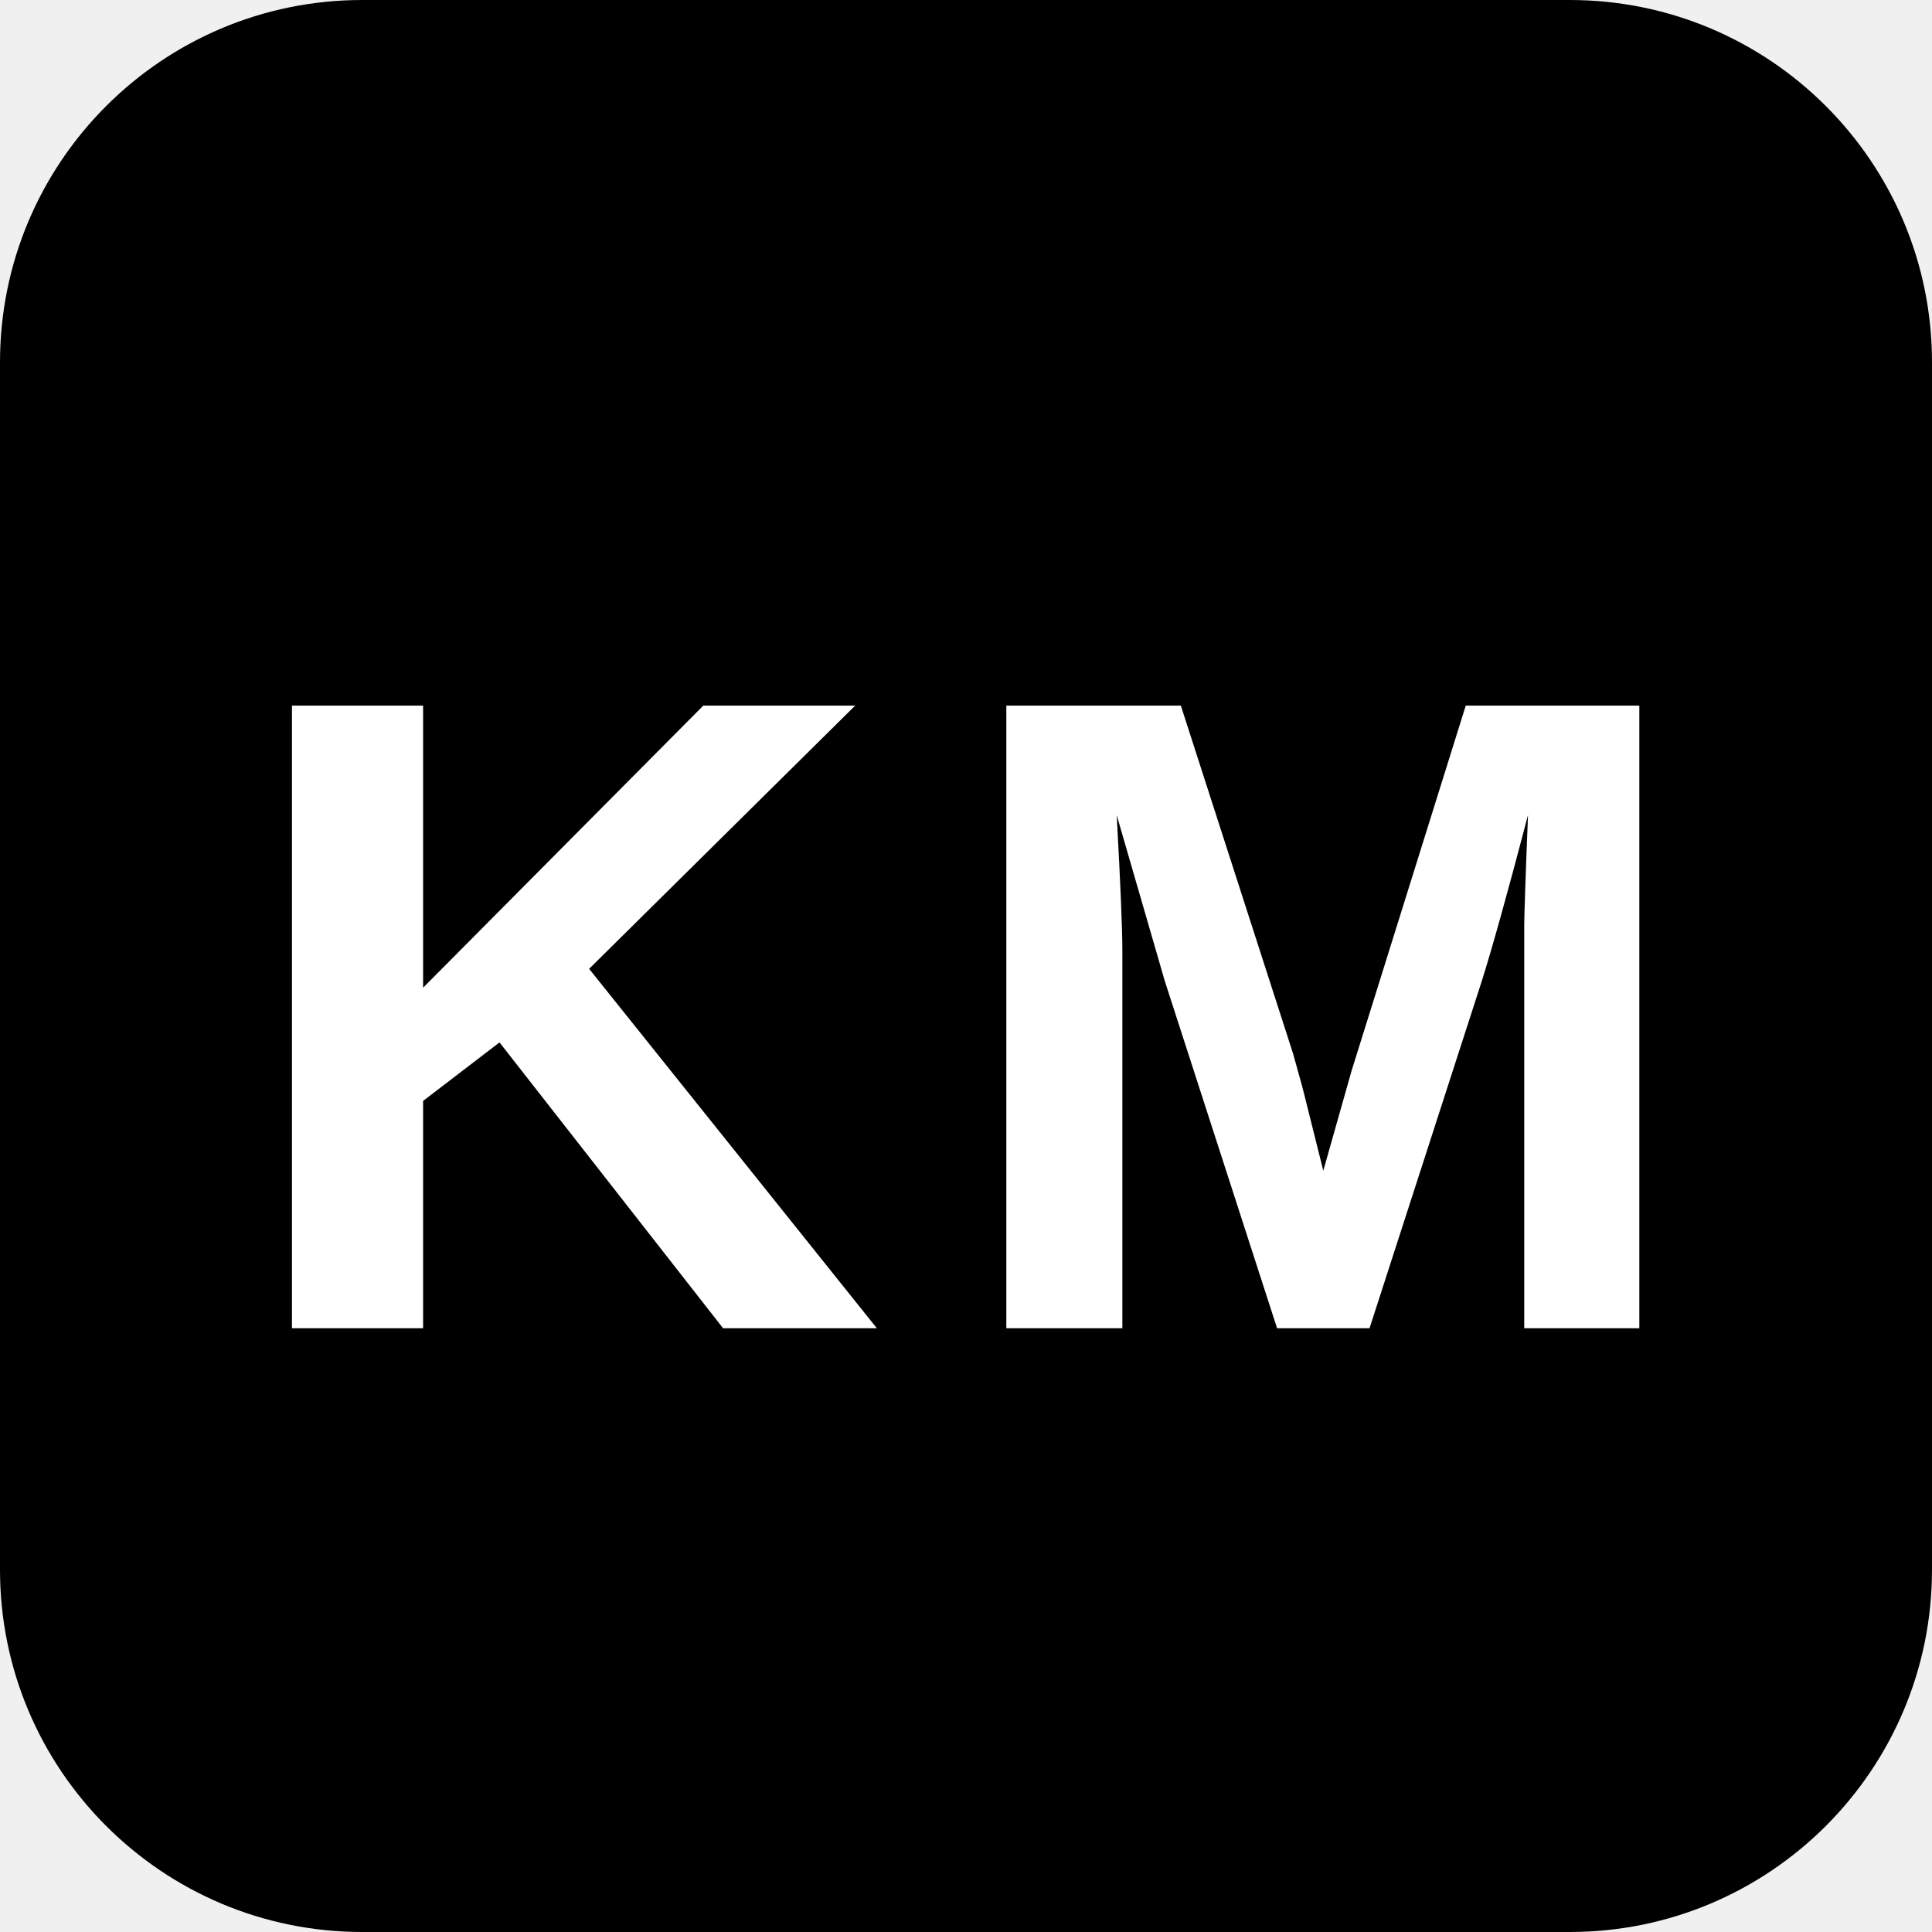
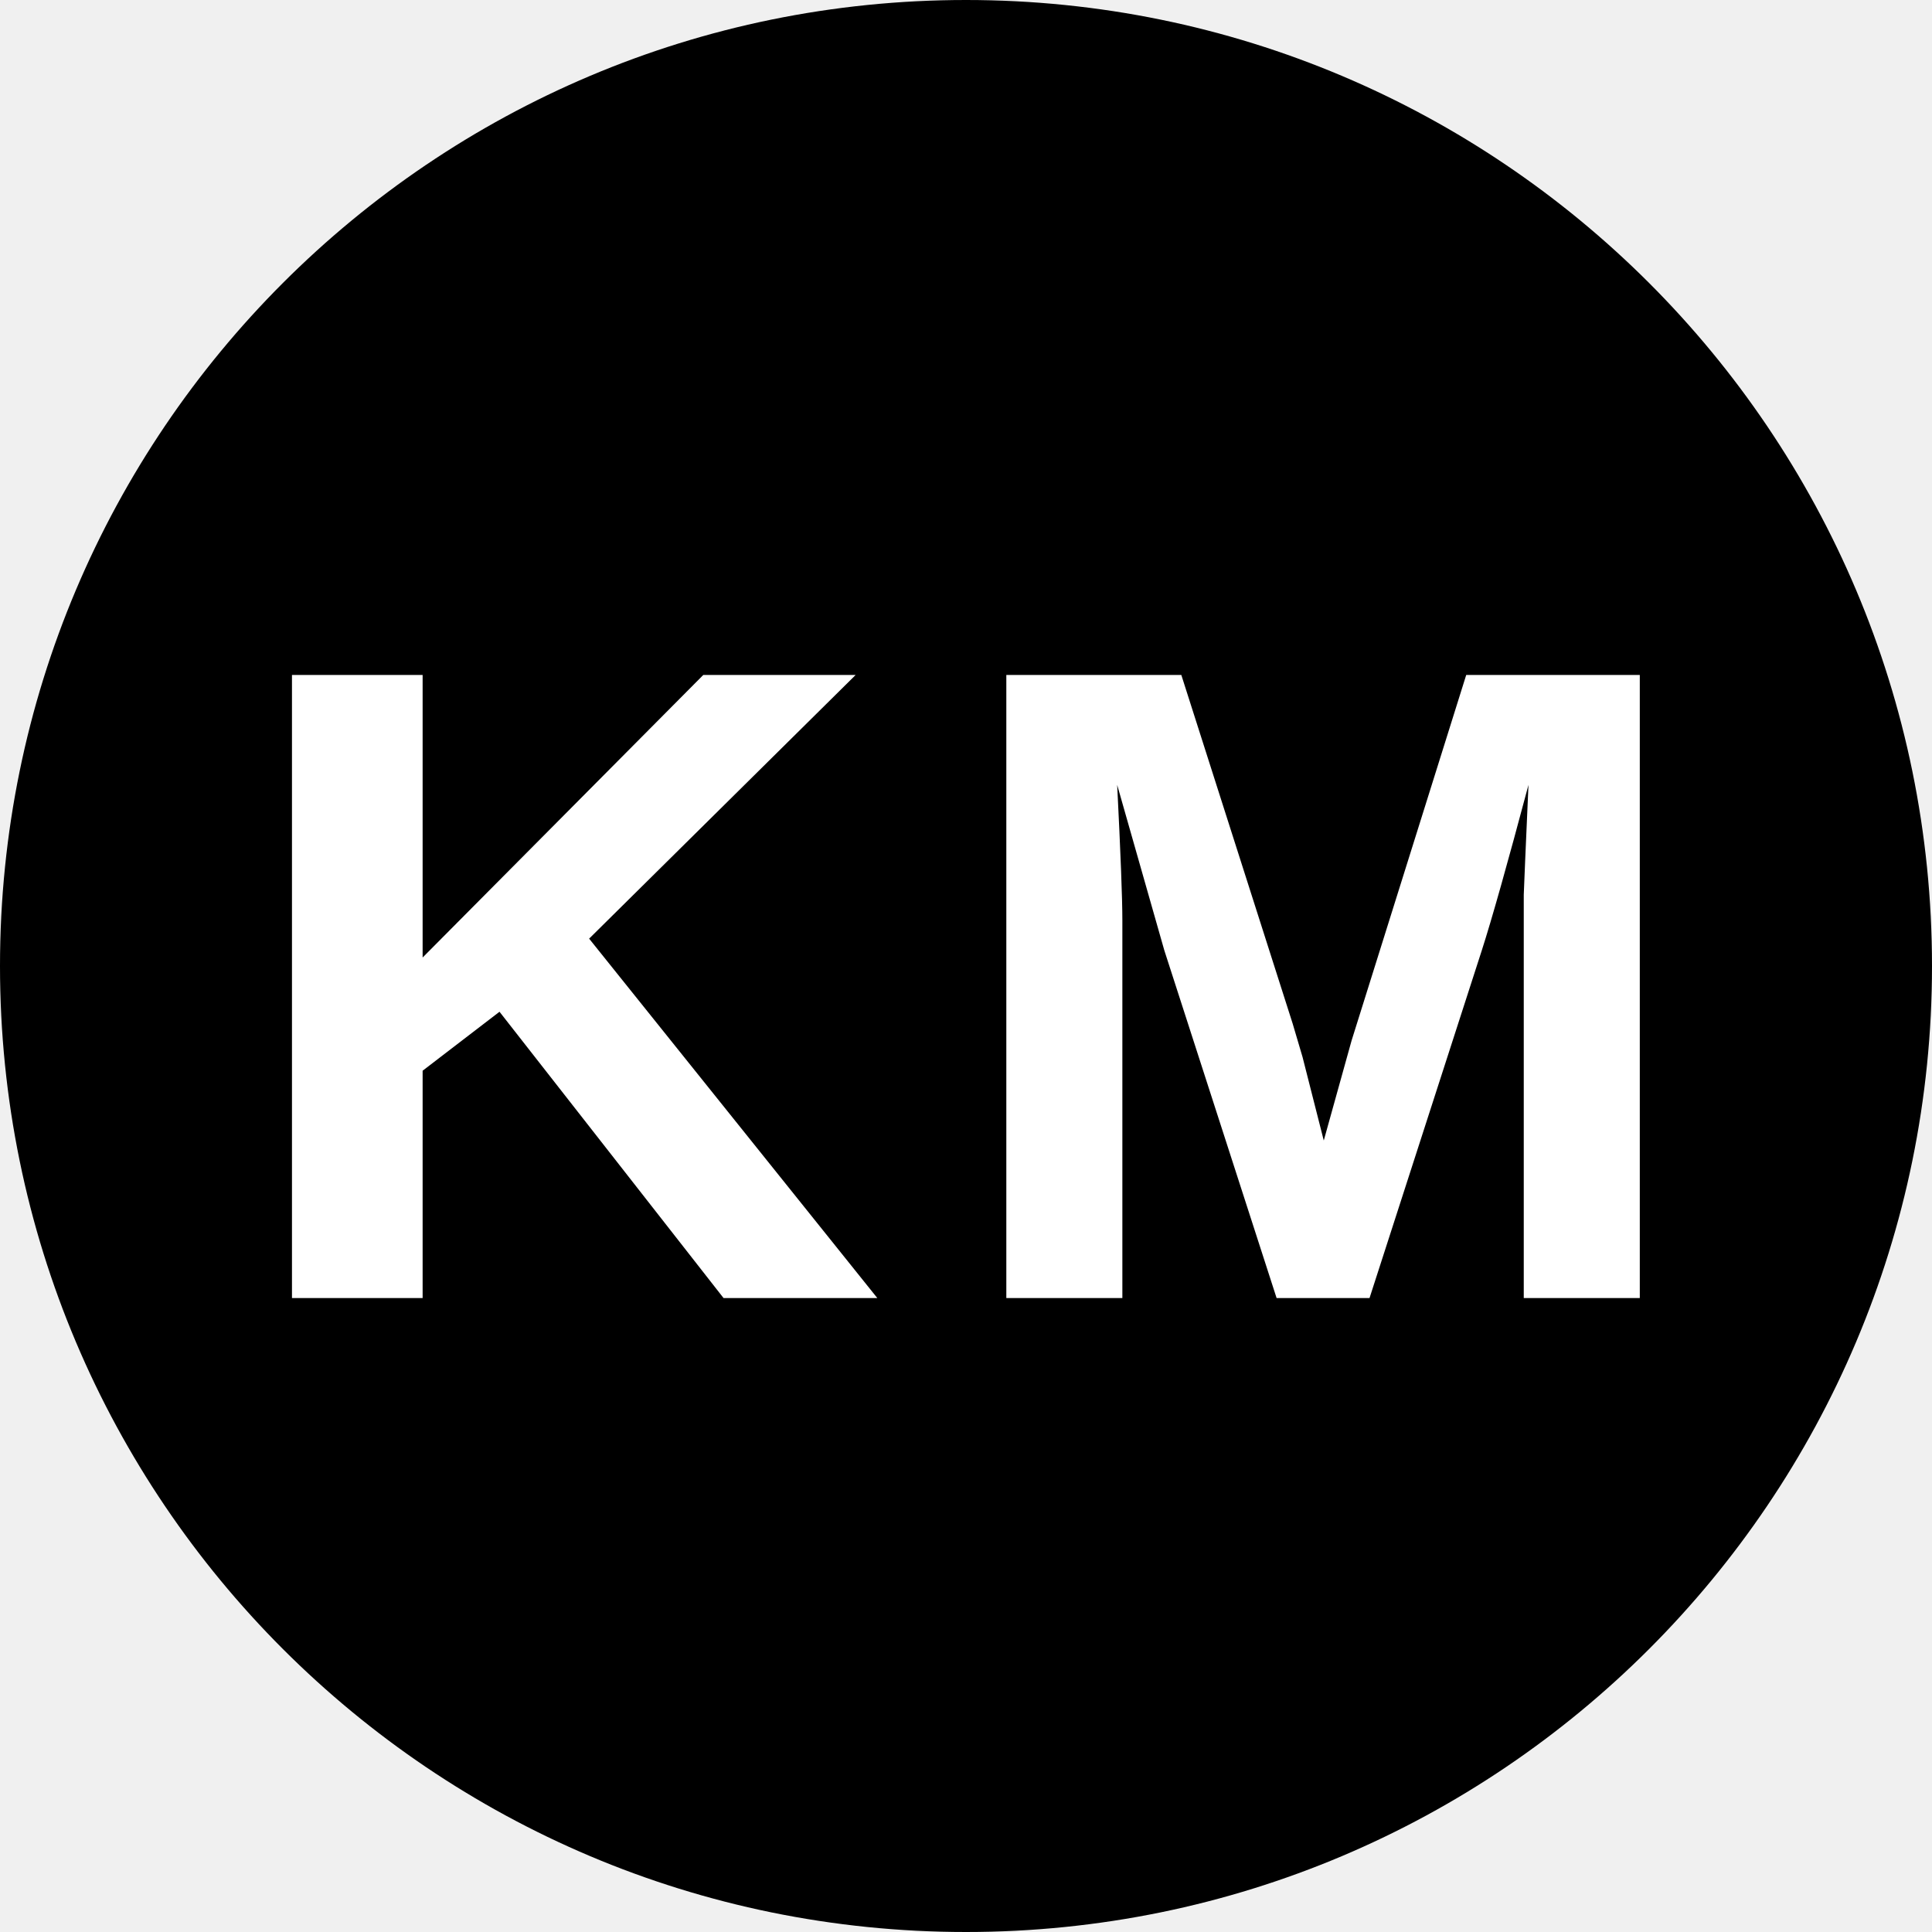
- <svg xmlns="http://www.w3.org/2000/svg" viewBox="0 0 32 32">
-   <rect width="32" height="32" rx="6" fill="#000" />
-   <text x="16" y="22" text-anchor="middle" font-family="'Avenir Next', 'Helvetica Neue', Arial, sans-serif" font-size="15" font-weight="700" letter-spacing="1" fill="#fff">KM</text>
+ <svg xmlns="http://www.w3.org/2000/svg" width="64" height="64" viewBox="0 0 64 64">
+   <circle cx="32" cy="32" r="32" fill="#000" />
+   <text x="32" y="43" text-anchor="middle" font-family="'Avenir Next', 'Helvetica Neue', Arial, sans-serif" font-size="30" font-weight="700" letter-spacing="2" fill="#fff">KM</text>
</svg>
